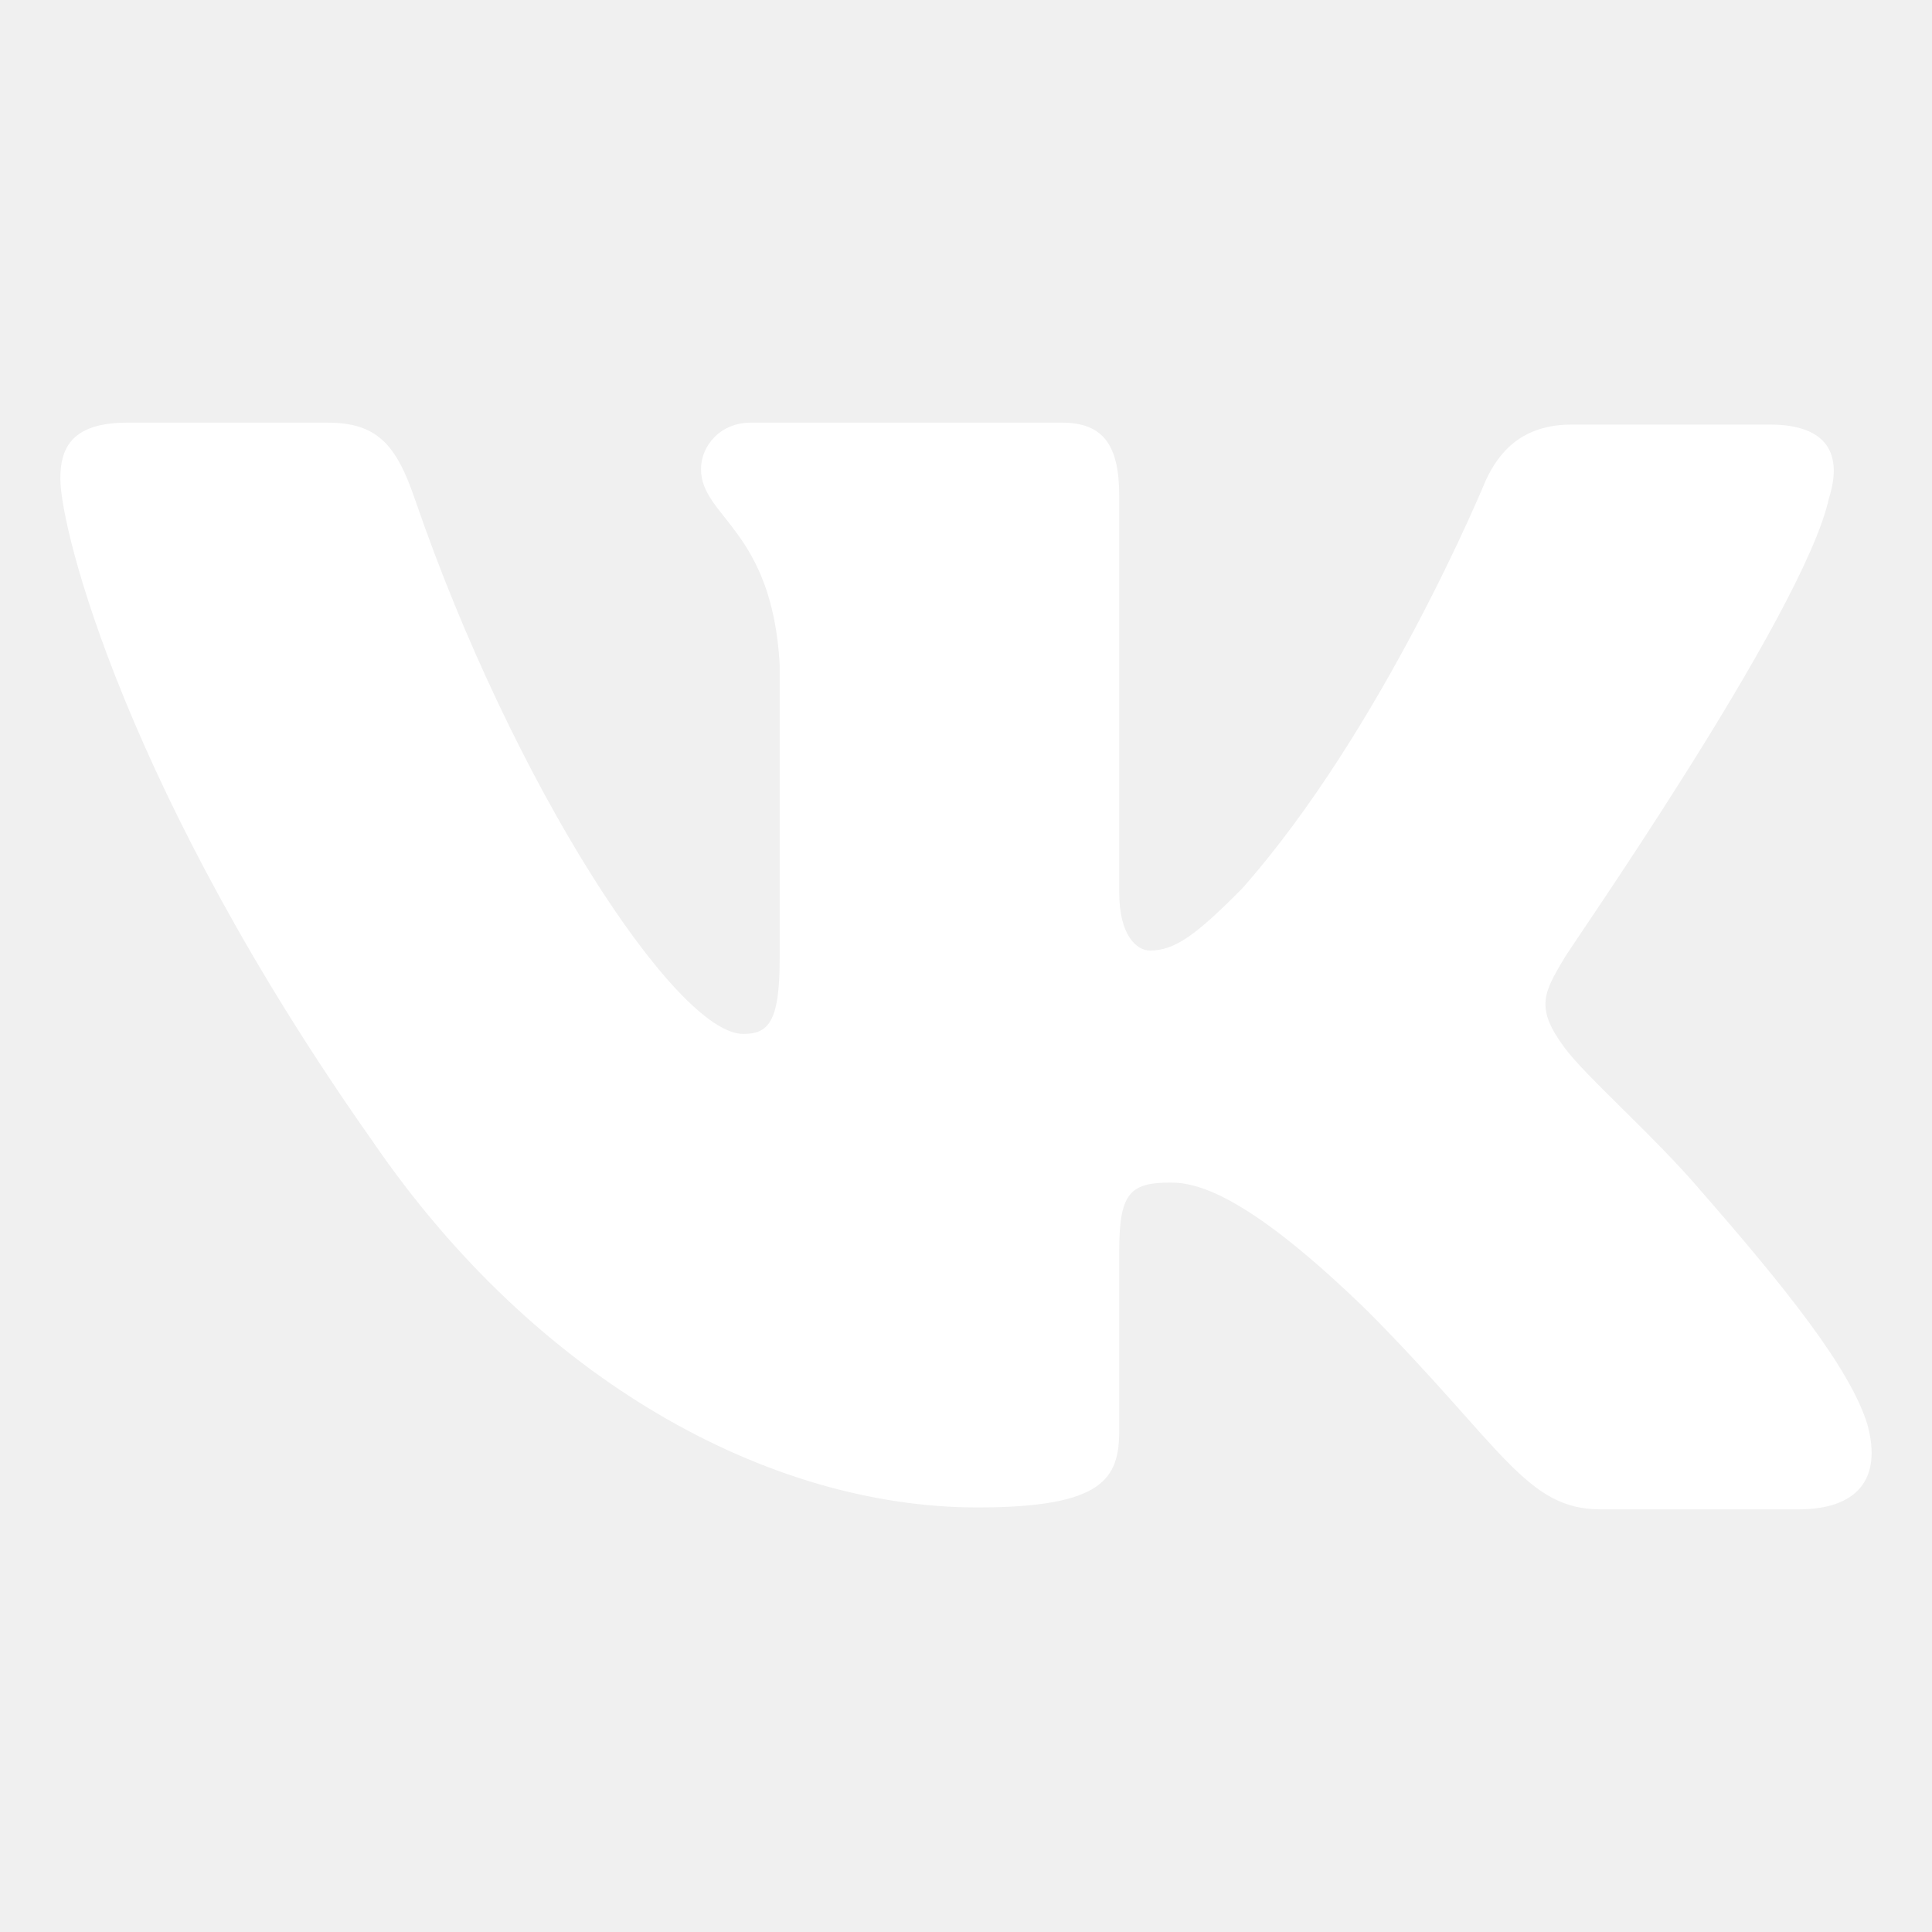
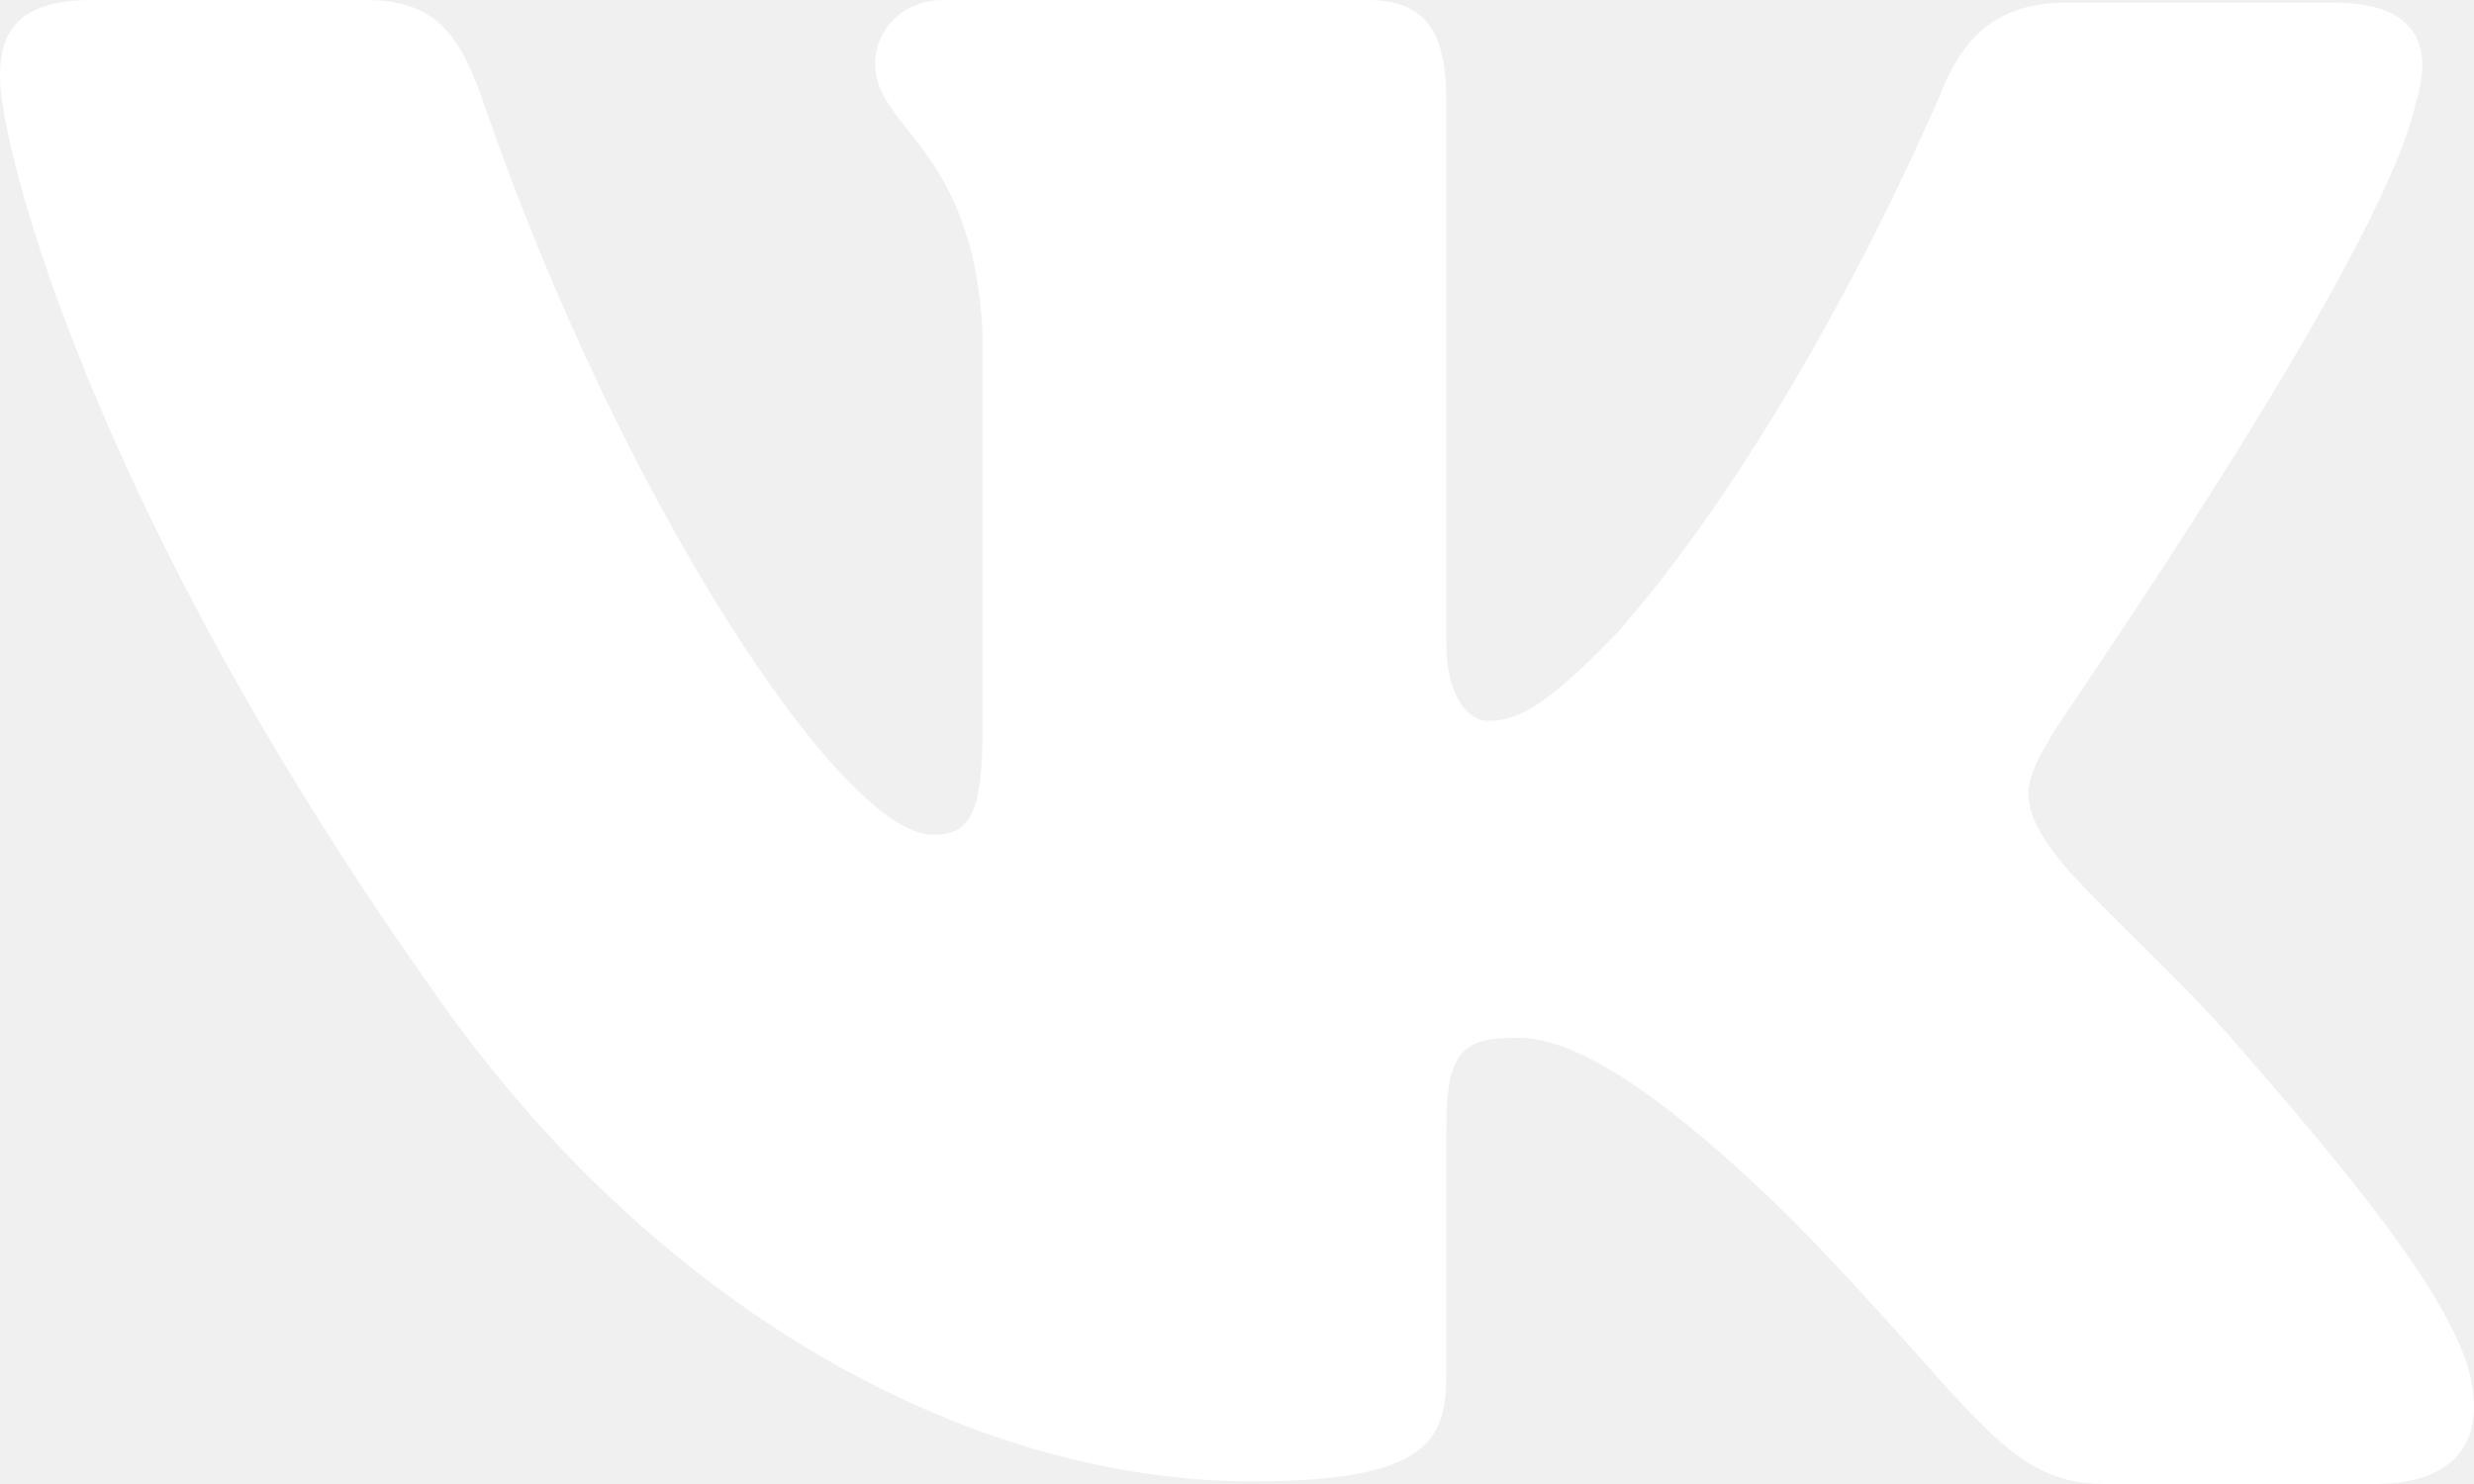
- <svg xmlns="http://www.w3.org/2000/svg" width="32" height="32" viewBox="0 0 32 32" fill="none">
-   <path fill-rule="evenodd" clip-rule="evenodd" d="M30.294 8.25C30.516 7.545 30.294 7.032 29.309 7.032H26.036C25.211 7.032 24.829 7.481 24.607 7.961C24.607 7.961 22.923 12.061 20.572 14.719C19.809 15.488 19.46 15.744 19.047 15.744C18.824 15.744 18.538 15.488 18.538 14.784V8.217C18.538 7.384 18.284 7 17.585 7H12.438C11.929 7 11.611 7.384 11.611 7.769C11.611 8.569 12.787 8.762 12.914 11.004V15.875C12.914 16.932 12.726 17.125 12.31 17.125C11.198 17.125 8.498 12.993 6.878 8.285C6.562 7.353 6.242 7 5.416 7H2.112C1.159 7 1 7.448 1 7.929C1 8.794 2.112 13.149 6.179 18.914C8.879 22.852 12.724 24.968 16.187 24.968C18.284 24.968 18.538 24.488 18.538 23.687V20.708C18.538 19.747 18.729 19.587 19.396 19.587C19.872 19.587 20.731 19.843 22.669 21.733C24.892 23.975 25.274 25 26.513 25H29.786C30.739 25 31.184 24.519 30.929 23.591C30.644 22.662 29.563 21.317 28.165 19.716C27.402 18.819 26.259 17.826 25.909 17.346C25.433 16.705 25.56 16.449 25.909 15.873C25.878 15.873 29.881 10.171 30.294 8.248" fill="white" />
+ <svg xmlns="http://www.w3.org/2000/svg" width="30" height="18" viewBox="0 0 30 18" fill="none">
+   <path fill-rule="evenodd" clip-rule="evenodd" d="M29.294 1.25C29.516 0.545 29.294 0.032 28.309 0.032H25.036C24.211 0.032 23.829 0.481 23.607 0.961C23.607 0.961 21.923 5.061 19.572 7.719C18.809 8.488 18.46 8.744 18.047 8.744C17.824 8.744 17.538 8.488 17.538 7.784V1.217C17.538 0.384 17.284 0 16.585 0H11.438C10.929 0 10.611 0.384 10.611 0.769C10.611 1.569 11.787 1.762 11.914 4.004V8.875C11.914 9.932 11.726 10.125 11.31 10.125C10.198 10.125 7.497 5.993 5.878 1.285C5.562 0.352 5.242 0 4.416 0H1.112C0.159 0 0 0.448 0 0.929C0 1.794 1.112 6.149 5.179 11.914C7.879 15.852 11.724 17.968 15.187 17.968C17.284 17.968 17.538 17.488 17.538 16.687V13.708C17.538 12.748 17.729 12.588 18.396 12.588C18.872 12.588 19.731 12.843 21.669 14.733C23.892 16.975 24.274 18 25.513 18H28.786C29.739 18 30.184 17.519 29.929 16.591C29.644 15.662 28.563 14.317 27.165 12.716C26.402 11.819 25.259 10.826 24.909 10.346C24.433 9.705 24.56 9.449 24.909 8.873C24.878 8.873 28.881 3.171 29.294 1.248" fill="white" />
</svg>
